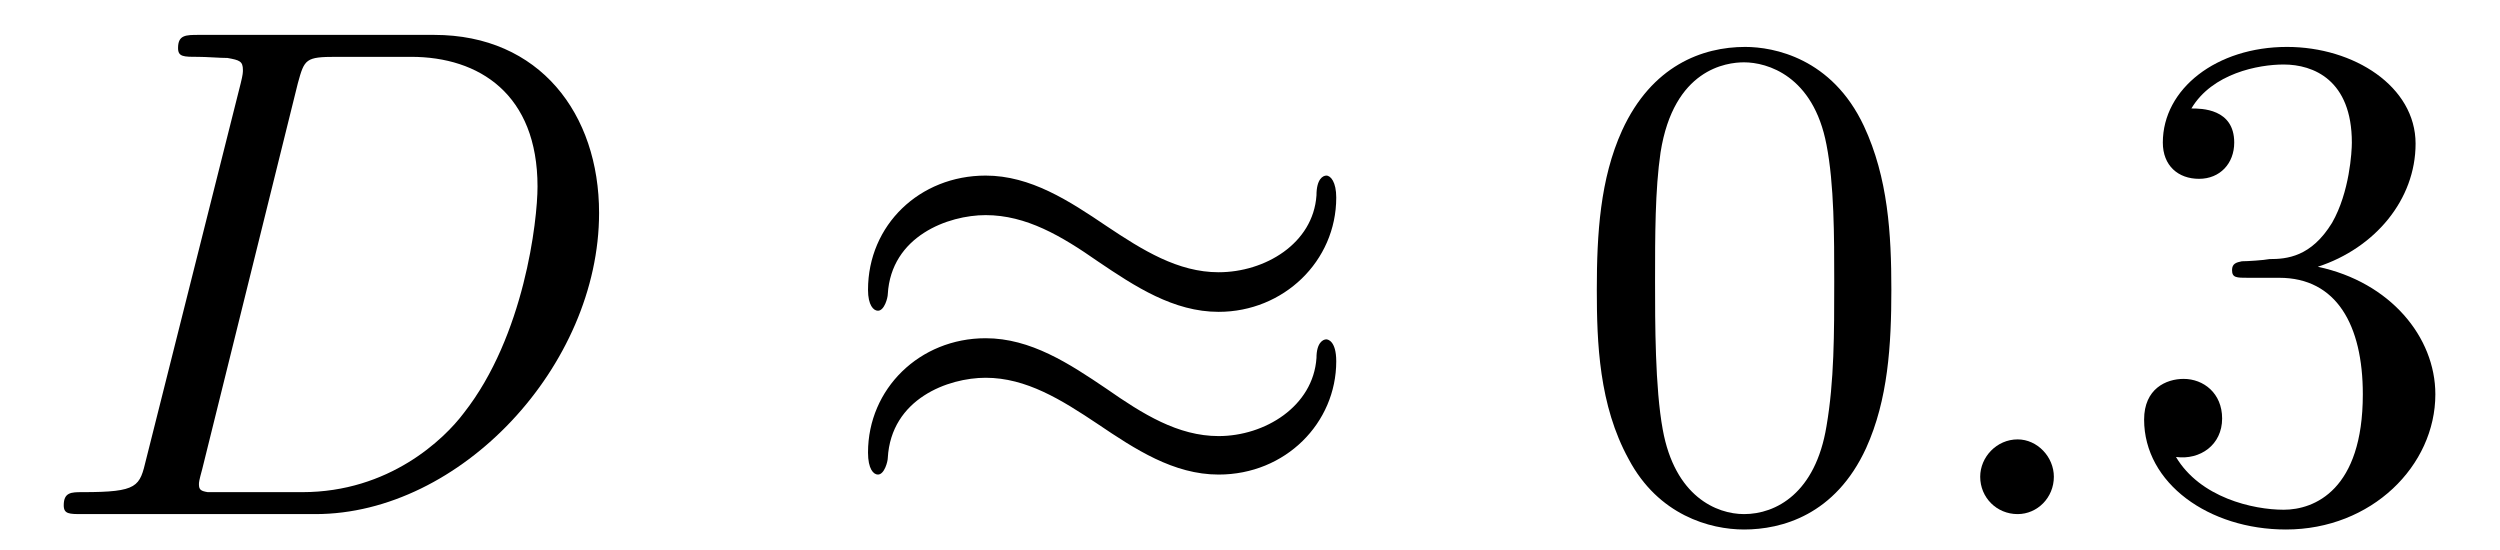
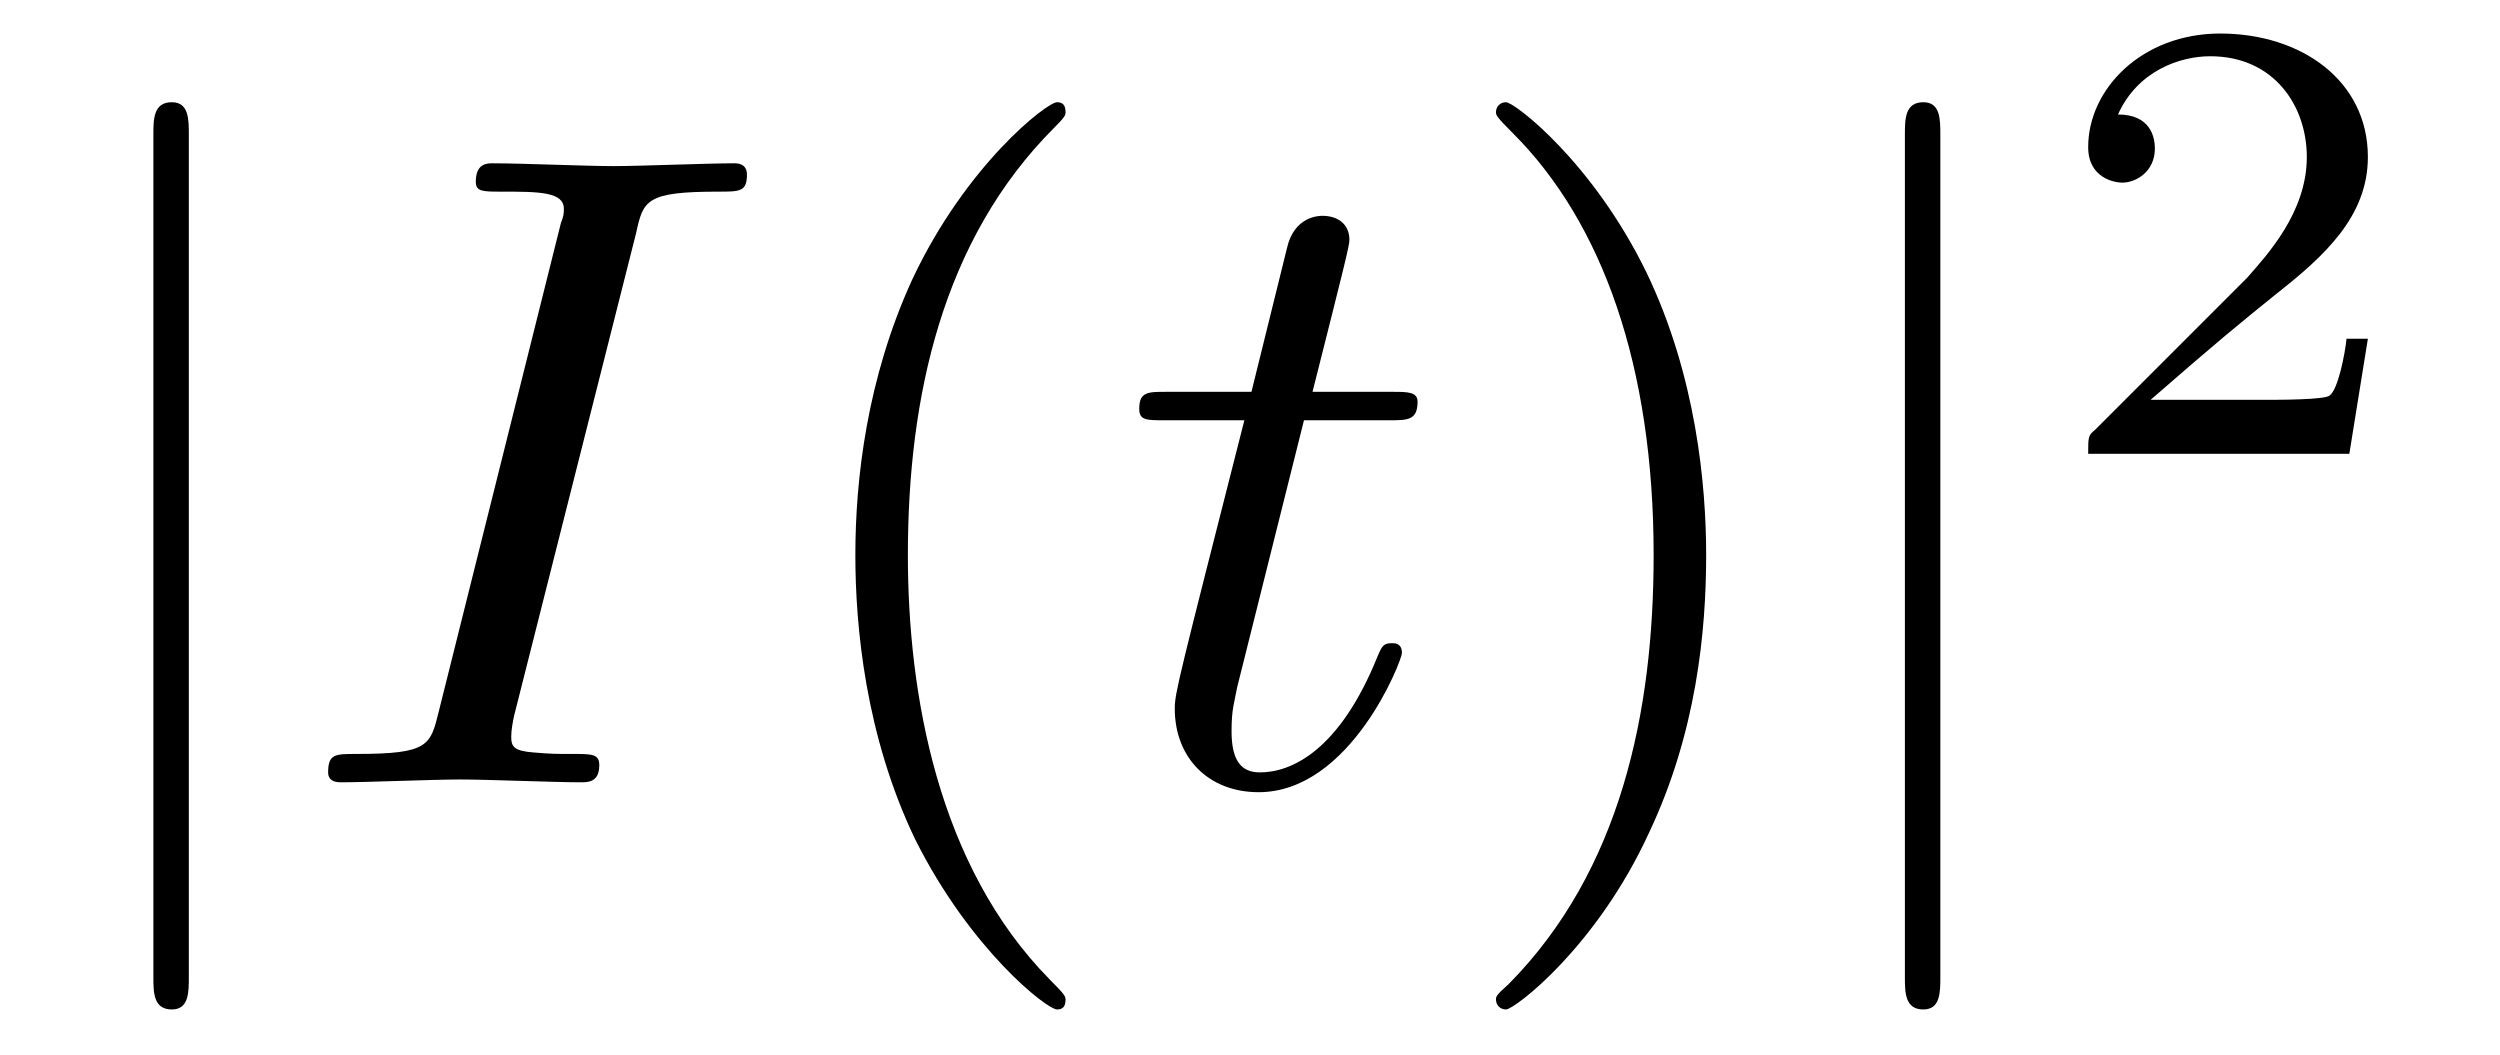
- <svg xmlns="http://www.w3.org/2000/svg" xmlns:xlink="http://www.w3.org/1999/xlink" viewBox="0 0 35.538 7.808">
+ <svg xmlns="http://www.w3.org/2000/svg" xmlns:xlink="http://www.w3.org/1999/xlink" viewBox="0 0 27.512 11.6">
  <defs>
    <g>
      <g id="glyph-0-0">
-         <path d="M 1.578 -0.781 C 1.484 -0.391 1.469 -0.312 0.672 -0.312 C 0.516 -0.312 0.406 -0.312 0.406 -0.125 C 0.406 0 0.484 0 0.672 0 L 3.984 0 C 6.047 0 8.016 -2.109 8.016 -4.281 C 8.016 -5.688 7.172 -6.812 5.672 -6.812 L 2.328 -6.812 C 2.141 -6.812 2.031 -6.812 2.031 -6.625 C 2.031 -6.5 2.109 -6.5 2.312 -6.5 C 2.438 -6.5 2.625 -6.484 2.734 -6.484 C 2.906 -6.453 2.953 -6.438 2.953 -6.312 C 2.953 -6.281 2.953 -6.25 2.922 -6.125 Z M 3.734 -6.125 C 3.828 -6.469 3.844 -6.5 4.281 -6.5 L 5.344 -6.5 C 6.312 -6.5 7.141 -5.969 7.141 -4.656 C 7.141 -4.172 6.953 -2.531 6.094 -1.438 C 5.812 -1.062 5.031 -0.312 3.797 -0.312 L 2.672 -0.312 C 2.531 -0.312 2.516 -0.312 2.453 -0.312 C 2.359 -0.328 2.328 -0.344 2.328 -0.422 C 2.328 -0.453 2.328 -0.469 2.375 -0.641 Z M 3.734 -6.125 " />
-       </g>
-       <g id="glyph-0-1">
-         <path d="M 1.906 -0.531 C 1.906 -0.812 1.672 -1.062 1.391 -1.062 C 1.094 -1.062 0.859 -0.812 0.859 -0.531 C 0.859 -0.234 1.094 0 1.391 0 C 1.672 0 1.906 -0.234 1.906 -0.531 Z M 1.906 -0.531 " />
+         <path d="M 1.578 -7.125 C 1.578 -7.297 1.578 -7.484 1.391 -7.484 C 1.188 -7.484 1.188 -7.297 1.188 -7.125 L 1.188 2.141 C 1.188 2.312 1.188 2.5 1.391 2.5 C 1.578 2.5 1.578 2.312 1.578 2.141 Z M 1.578 -7.125 " />
      </g>
      <g id="glyph-1-0">
-         <path d="M 7.203 -4.5 C 7.203 -4.719 7.125 -4.812 7.062 -4.812 C 7.016 -4.812 6.922 -4.766 6.922 -4.531 C 6.875 -3.844 6.188 -3.438 5.531 -3.438 C 4.953 -3.438 4.453 -3.75 3.938 -4.094 C 3.406 -4.453 2.859 -4.812 2.219 -4.812 C 1.281 -4.812 0.547 -4.109 0.547 -3.188 C 0.547 -2.969 0.625 -2.891 0.688 -2.891 C 0.781 -2.891 0.828 -3.078 0.828 -3.125 C 0.875 -3.953 1.688 -4.25 2.219 -4.25 C 2.797 -4.25 3.297 -3.953 3.812 -3.594 C 4.344 -3.234 4.891 -2.875 5.531 -2.875 C 6.453 -2.875 7.203 -3.594 7.203 -4.5 Z M 7.203 -2.172 C 7.203 -2.469 7.078 -2.484 7.062 -2.484 C 7.016 -2.484 6.922 -2.438 6.922 -2.219 C 6.875 -1.531 6.188 -1.109 5.531 -1.109 C 4.953 -1.109 4.453 -1.422 3.938 -1.781 C 3.406 -2.141 2.859 -2.5 2.219 -2.5 C 1.281 -2.5 0.547 -1.781 0.547 -0.875 C 0.547 -0.641 0.625 -0.562 0.688 -0.562 C 0.781 -0.562 0.828 -0.75 0.828 -0.797 C 0.875 -1.641 1.688 -1.938 2.219 -1.938 C 2.797 -1.938 3.297 -1.625 3.812 -1.281 C 4.344 -0.922 4.891 -0.562 5.531 -0.562 C 6.484 -0.562 7.203 -1.297 7.203 -2.172 Z M 7.203 -2.172 " />
+         <path d="M 3.734 -6.047 C 3.812 -6.406 3.844 -6.5 4.641 -6.5 C 4.875 -6.5 4.953 -6.5 4.953 -6.688 C 4.953 -6.812 4.844 -6.812 4.812 -6.812 C 4.516 -6.812 3.781 -6.781 3.484 -6.781 C 3.188 -6.781 2.469 -6.812 2.156 -6.812 C 2.094 -6.812 1.969 -6.812 1.969 -6.609 C 1.969 -6.5 2.047 -6.5 2.25 -6.5 C 2.656 -6.5 2.938 -6.5 2.938 -6.312 C 2.938 -6.266 2.938 -6.234 2.906 -6.156 L 1.562 -0.781 C 1.469 -0.406 1.453 -0.312 0.656 -0.312 C 0.422 -0.312 0.344 -0.312 0.344 -0.109 C 0.344 0 0.453 0 0.484 0 C 0.781 0 1.5 -0.031 1.797 -0.031 C 2.094 -0.031 2.828 0 3.125 0 C 3.203 0 3.328 0 3.328 -0.188 C 3.328 -0.312 3.25 -0.312 3.031 -0.312 C 2.844 -0.312 2.797 -0.312 2.609 -0.328 C 2.391 -0.344 2.359 -0.391 2.359 -0.5 C 2.359 -0.578 2.375 -0.656 2.391 -0.734 Z M 3.734 -6.047 " />
+       </g>
+       <g id="glyph-1-1">
+         <path d="M 2.047 -3.984 L 2.984 -3.984 C 3.188 -3.984 3.297 -3.984 3.297 -4.188 C 3.297 -4.297 3.188 -4.297 3.016 -4.297 L 2.141 -4.297 C 2.5 -5.719 2.547 -5.906 2.547 -5.969 C 2.547 -6.141 2.422 -6.234 2.25 -6.234 C 2.219 -6.234 1.938 -6.234 1.859 -5.875 L 1.469 -4.297 L 0.531 -4.297 C 0.328 -4.297 0.234 -4.297 0.234 -4.109 C 0.234 -3.984 0.312 -3.984 0.516 -3.984 L 1.391 -3.984 C 0.672 -1.156 0.625 -0.984 0.625 -0.812 C 0.625 -0.266 1 0.109 1.547 0.109 C 2.562 0.109 3.125 -1.344 3.125 -1.422 C 3.125 -1.531 3.047 -1.531 3.016 -1.531 C 2.922 -1.531 2.906 -1.5 2.859 -1.391 C 2.438 -0.344 1.906 -0.109 1.562 -0.109 C 1.359 -0.109 1.25 -0.234 1.25 -0.562 C 1.25 -0.812 1.281 -0.875 1.312 -1.047 Z M 2.047 -3.984 " />
      </g>
      <g id="glyph-2-0">
-         <path d="M 4.578 -3.188 C 4.578 -3.984 4.531 -4.781 4.188 -5.516 C 3.734 -6.484 2.906 -6.641 2.5 -6.641 C 1.891 -6.641 1.172 -6.375 0.75 -5.453 C 0.438 -4.766 0.391 -3.984 0.391 -3.188 C 0.391 -2.438 0.422 -1.547 0.844 -0.781 C 1.266 0.016 2 0.219 2.484 0.219 C 3.016 0.219 3.781 0.016 4.219 -0.938 C 4.531 -1.625 4.578 -2.406 4.578 -3.188 Z M 2.484 0 C 2.094 0 1.5 -0.25 1.328 -1.203 C 1.219 -1.797 1.219 -2.719 1.219 -3.312 C 1.219 -3.953 1.219 -4.609 1.297 -5.141 C 1.484 -6.328 2.234 -6.422 2.484 -6.422 C 2.812 -6.422 3.469 -6.234 3.656 -5.25 C 3.766 -4.688 3.766 -3.938 3.766 -3.312 C 3.766 -2.562 3.766 -1.891 3.656 -1.25 C 3.5 -0.297 2.938 0 2.484 0 Z M 2.484 0 " />
+         <path d="M 3.297 2.391 C 3.297 2.359 3.297 2.344 3.125 2.172 C 1.891 0.922 1.562 -0.969 1.562 -2.5 C 1.562 -4.234 1.938 -5.969 3.172 -7.203 C 3.297 -7.328 3.297 -7.344 3.297 -7.375 C 3.297 -7.453 3.266 -7.484 3.203 -7.484 C 3.094 -7.484 2.203 -6.797 1.609 -5.531 C 1.109 -4.438 0.984 -3.328 0.984 -2.5 C 0.984 -1.719 1.094 -0.516 1.641 0.625 C 2.25 1.844 3.094 2.5 3.203 2.5 C 3.266 2.5 3.297 2.469 3.297 2.391 Z M 3.297 2.391 " />
      </g>
      <g id="glyph-2-1">
-         <path d="M 2.891 -3.516 C 3.703 -3.781 4.281 -4.469 4.281 -5.266 C 4.281 -6.078 3.406 -6.641 2.453 -6.641 C 1.453 -6.641 0.688 -6.047 0.688 -5.281 C 0.688 -4.953 0.906 -4.766 1.203 -4.766 C 1.5 -4.766 1.703 -4.984 1.703 -5.281 C 1.703 -5.766 1.234 -5.766 1.094 -5.766 C 1.391 -6.266 2.047 -6.391 2.406 -6.391 C 2.828 -6.391 3.375 -6.172 3.375 -5.281 C 3.375 -5.156 3.344 -4.578 3.094 -4.141 C 2.797 -3.656 2.453 -3.625 2.203 -3.625 C 2.125 -3.609 1.891 -3.594 1.812 -3.594 C 1.734 -3.578 1.672 -3.562 1.672 -3.469 C 1.672 -3.359 1.734 -3.359 1.906 -3.359 L 2.344 -3.359 C 3.156 -3.359 3.531 -2.688 3.531 -1.703 C 3.531 -0.344 2.844 -0.062 2.406 -0.062 C 1.969 -0.062 1.219 -0.234 0.875 -0.812 C 1.219 -0.766 1.531 -0.984 1.531 -1.359 C 1.531 -1.719 1.266 -1.922 0.984 -1.922 C 0.734 -1.922 0.422 -1.781 0.422 -1.344 C 0.422 -0.438 1.344 0.219 2.438 0.219 C 3.656 0.219 4.562 -0.688 4.562 -1.703 C 4.562 -2.516 3.922 -3.297 2.891 -3.516 Z M 2.891 -3.516 " />
+         <path d="M 2.875 -2.5 C 2.875 -3.266 2.766 -4.469 2.219 -5.609 C 1.625 -6.828 0.766 -7.484 0.672 -7.484 C 0.609 -7.484 0.562 -7.438 0.562 -7.375 C 0.562 -7.344 0.562 -7.328 0.75 -7.141 C 1.734 -6.156 2.297 -4.578 2.297 -2.5 C 2.297 -0.781 1.938 0.969 0.703 2.219 C 0.562 2.344 0.562 2.359 0.562 2.391 C 0.562 2.453 0.609 2.5 0.672 2.5 C 0.766 2.5 1.672 1.812 2.25 0.547 C 2.766 -0.547 2.875 -1.656 2.875 -2.5 Z M 2.875 -2.5 " />
+       </g>
+       <g id="glyph-3-0">
+         <path d="M 3.516 -1.266 L 3.281 -1.266 C 3.266 -1.109 3.188 -0.703 3.094 -0.641 C 3.047 -0.594 2.516 -0.594 2.406 -0.594 L 1.125 -0.594 C 1.859 -1.234 2.109 -1.438 2.516 -1.766 C 3.031 -2.172 3.516 -2.609 3.516 -3.266 C 3.516 -4.109 2.781 -4.625 1.891 -4.625 C 1.031 -4.625 0.438 -4.016 0.438 -3.375 C 0.438 -3.031 0.734 -2.984 0.812 -2.984 C 0.969 -2.984 1.172 -3.109 1.172 -3.359 C 1.172 -3.484 1.125 -3.734 0.766 -3.734 C 0.984 -4.219 1.453 -4.375 1.781 -4.375 C 2.484 -4.375 2.844 -3.828 2.844 -3.266 C 2.844 -2.656 2.406 -2.188 2.188 -1.938 L 0.516 -0.266 C 0.438 -0.203 0.438 -0.188 0.438 0 L 3.312 0 Z M 3.516 -1.266 " />
      </g>
    </g>
    <clipPath id="clip-0">
-       <path clip-rule="nonzero" d="M 0 0 L 9 0 L 9 7.809 L 0 7.809 Z M 0 0 " />
+       <path clip-rule="nonzero" d="M 1 1 L 3 1 L 3 11.602 L 1 11.602 Z M 1 1 " />
    </clipPath>
    <clipPath id="clip-1">
-       <path clip-rule="nonzero" d="M 22 0 L 27 0 L 27 7.809 L 22 7.809 Z M 22 0 " />
+       <path clip-rule="nonzero" d="M 9 1 L 12 1 L 12 11.602 L 9 11.602 Z M 9 1 " />
    </clipPath>
    <clipPath id="clip-2">
-       <path clip-rule="nonzero" d="M 28 6 L 30 6 L 30 7.809 L 28 7.809 Z M 28 6 " />
+       <path clip-rule="nonzero" d="M 16 1 L 19 1 L 19 11.602 L 16 11.602 Z M 16 1 " />
    </clipPath>
    <clipPath id="clip-3">
-       <path clip-rule="nonzero" d="M 30 0 L 35 0 L 35 7.809 L 30 7.809 Z M 30 0 " />
+       <path clip-rule="nonzero" d="M 20 1 L 22 1 L 22 11.602 L 20 11.602 Z M 20 1 " />
    </clipPath>
  </defs>
  <g clip-path="url(#clip-0)">
    <g fill="rgb(0%, 0%, 0%)" fill-opacity="1">
-       <use xlink:href="#glyph-0-0" x="0.5" y="7.308" />
+       <use xlink:href="#glyph-0-0" x="0.5" y="8.609" />
    </g>
  </g>
  <g fill="rgb(0%, 0%, 0%)" fill-opacity="1">
-     <use xlink:href="#glyph-1-0" x="11.792" y="7.308" />
+     <use xlink:href="#glyph-1-0" x="3.267" y="8.609" />
  </g>
  <g clip-path="url(#clip-1)">
    <g fill="rgb(0%, 0%, 0%)" fill-opacity="1">
-       <use xlink:href="#glyph-2-0" x="22.308" y="7.308" />
+       <use xlink:href="#glyph-2-0" x="8.429" y="8.609" />
    </g>
+   </g>
+   <g fill="rgb(0%, 0%, 0%)" fill-opacity="1">
+     <use xlink:href="#glyph-1-1" x="12.303" y="8.609" />
  </g>
  <g clip-path="url(#clip-2)">
    <g fill="rgb(0%, 0%, 0%)" fill-opacity="1">
-       <use xlink:href="#glyph-0-1" x="27.29" y="7.308" />
+       <use xlink:href="#glyph-2-1" x="15.901" y="8.609" />
    </g>
  </g>
  <g clip-path="url(#clip-3)">
    <g fill="rgb(0%, 0%, 0%)" fill-opacity="1">
-       <use xlink:href="#glyph-2-1" x="30.057" y="7.308" />
+       <use xlink:href="#glyph-0-0" x="19.775" y="8.609" />
    </g>
  </g>
+   <g fill="rgb(0%, 0%, 0%)" fill-opacity="1">
+     <use xlink:href="#glyph-3-0" x="22.542" y="4.994" />
+   </g>
</svg>
